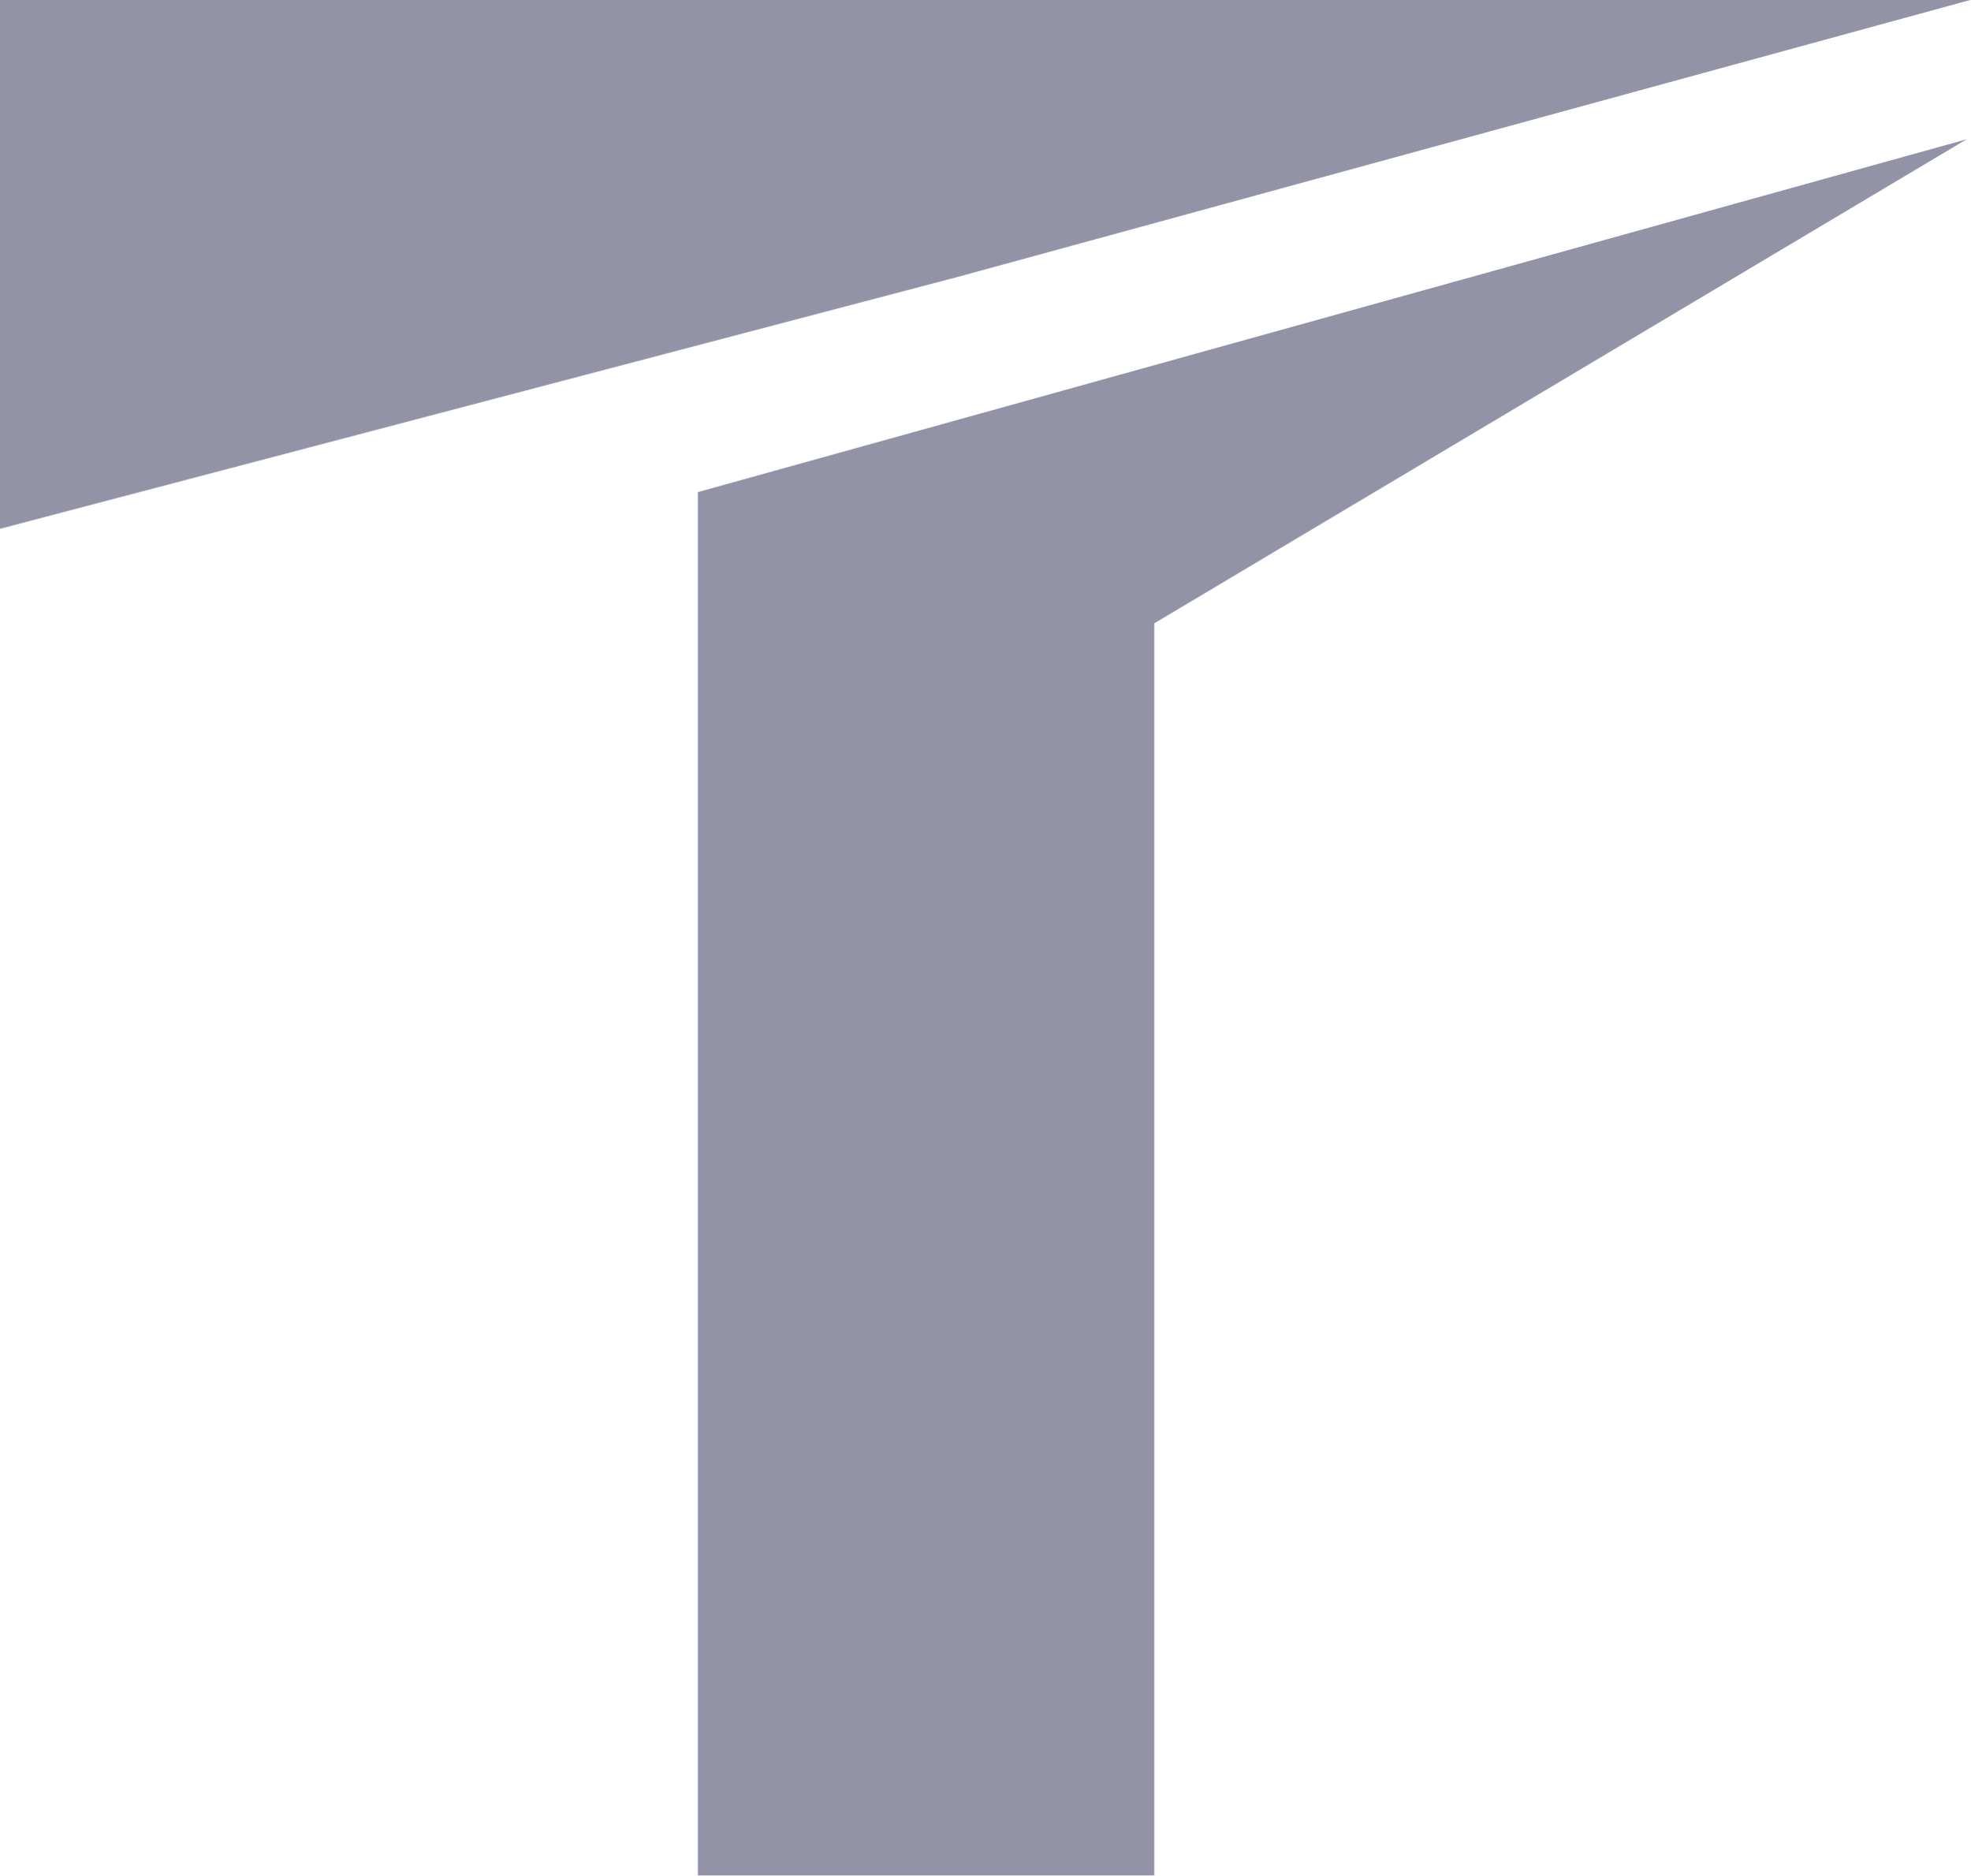
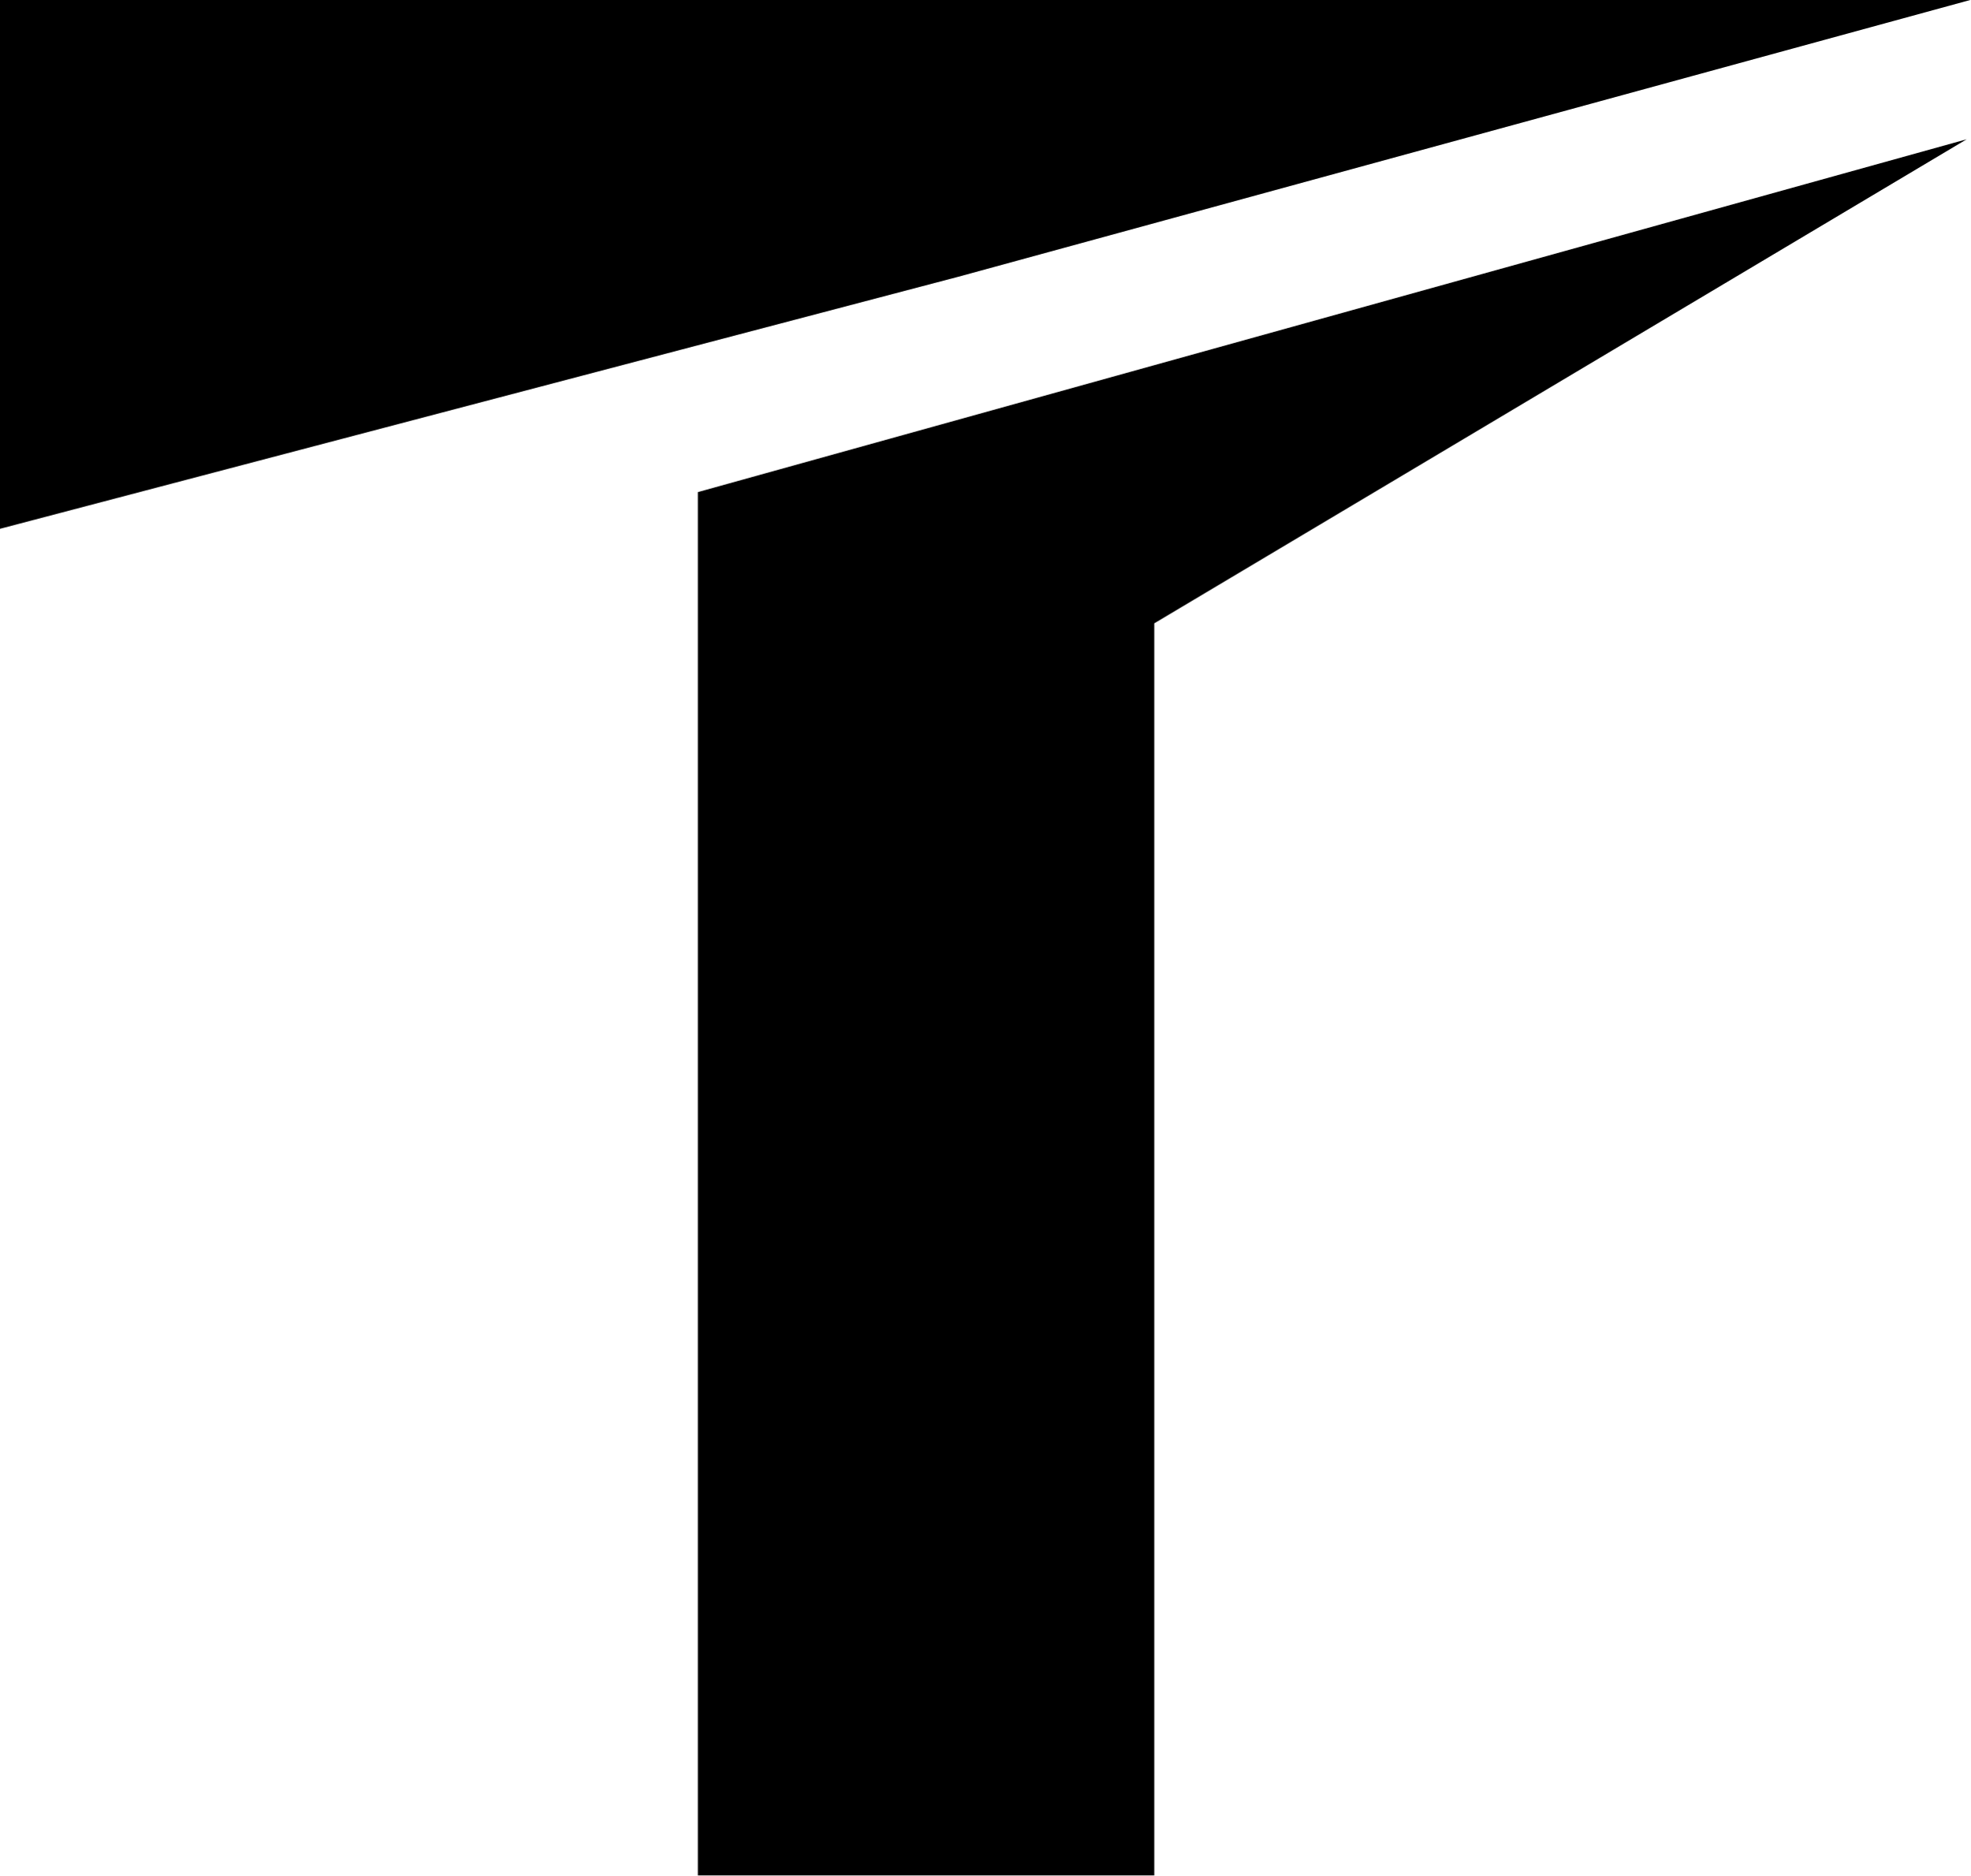
<svg xmlns="http://www.w3.org/2000/svg" width="559" height="532" viewBox="0 0 559 532" fill="none">
-   <path d="M0 0H559C446.888 30.656 384.031 47.844 271.919 78.5C165.728 106.422 106.191 122.078 0 150V0Z" fill="#9393A7" />
-   <path d="M198 139.591L558 39.5L327.5 176.818V328.35V532H198V139.591Z" fill="#9393A7" />
+   <path class="fill-current" fill="currentColor" d="M0 0H559C446.888 30.656 384.031 47.844 271.919 78.5C165.728 106.422 106.191 122.078 0 150V0Z" />
+   <path class="fill-current" d="M198 139.591L558 39.5L327.5 176.818V328.35V532H198V139.591Z" fill="currentColor" />
</svg>
